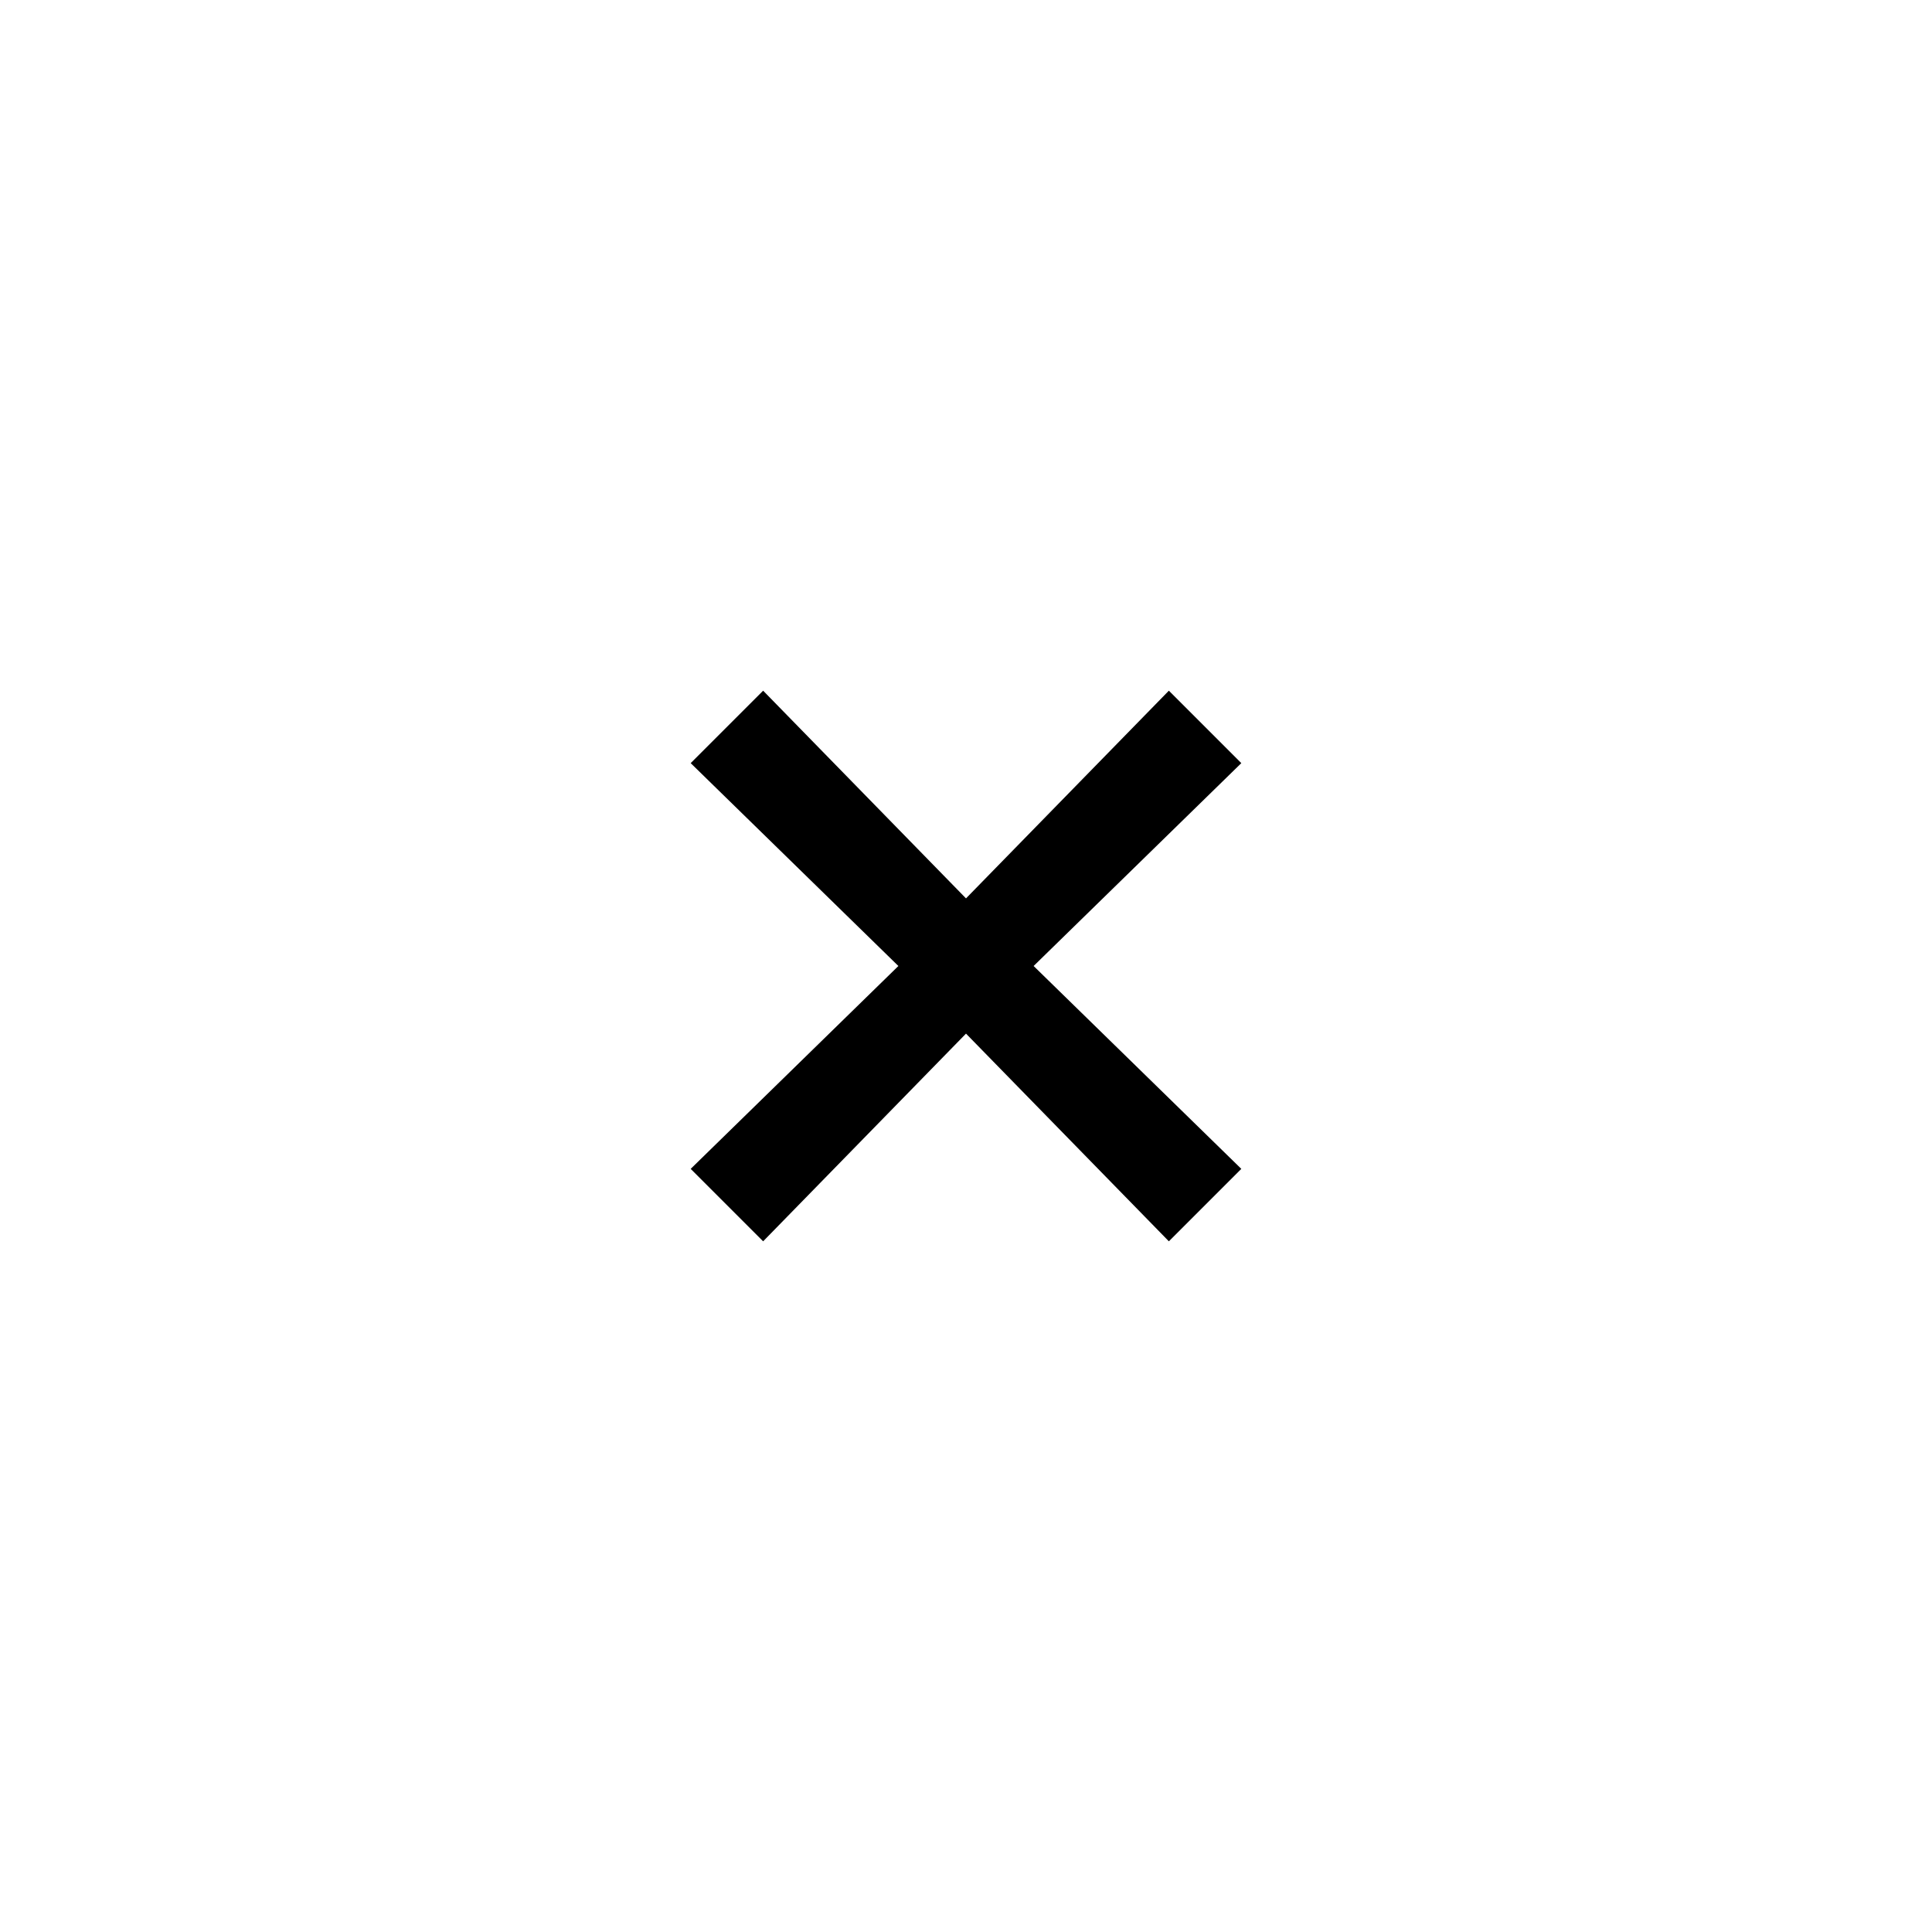
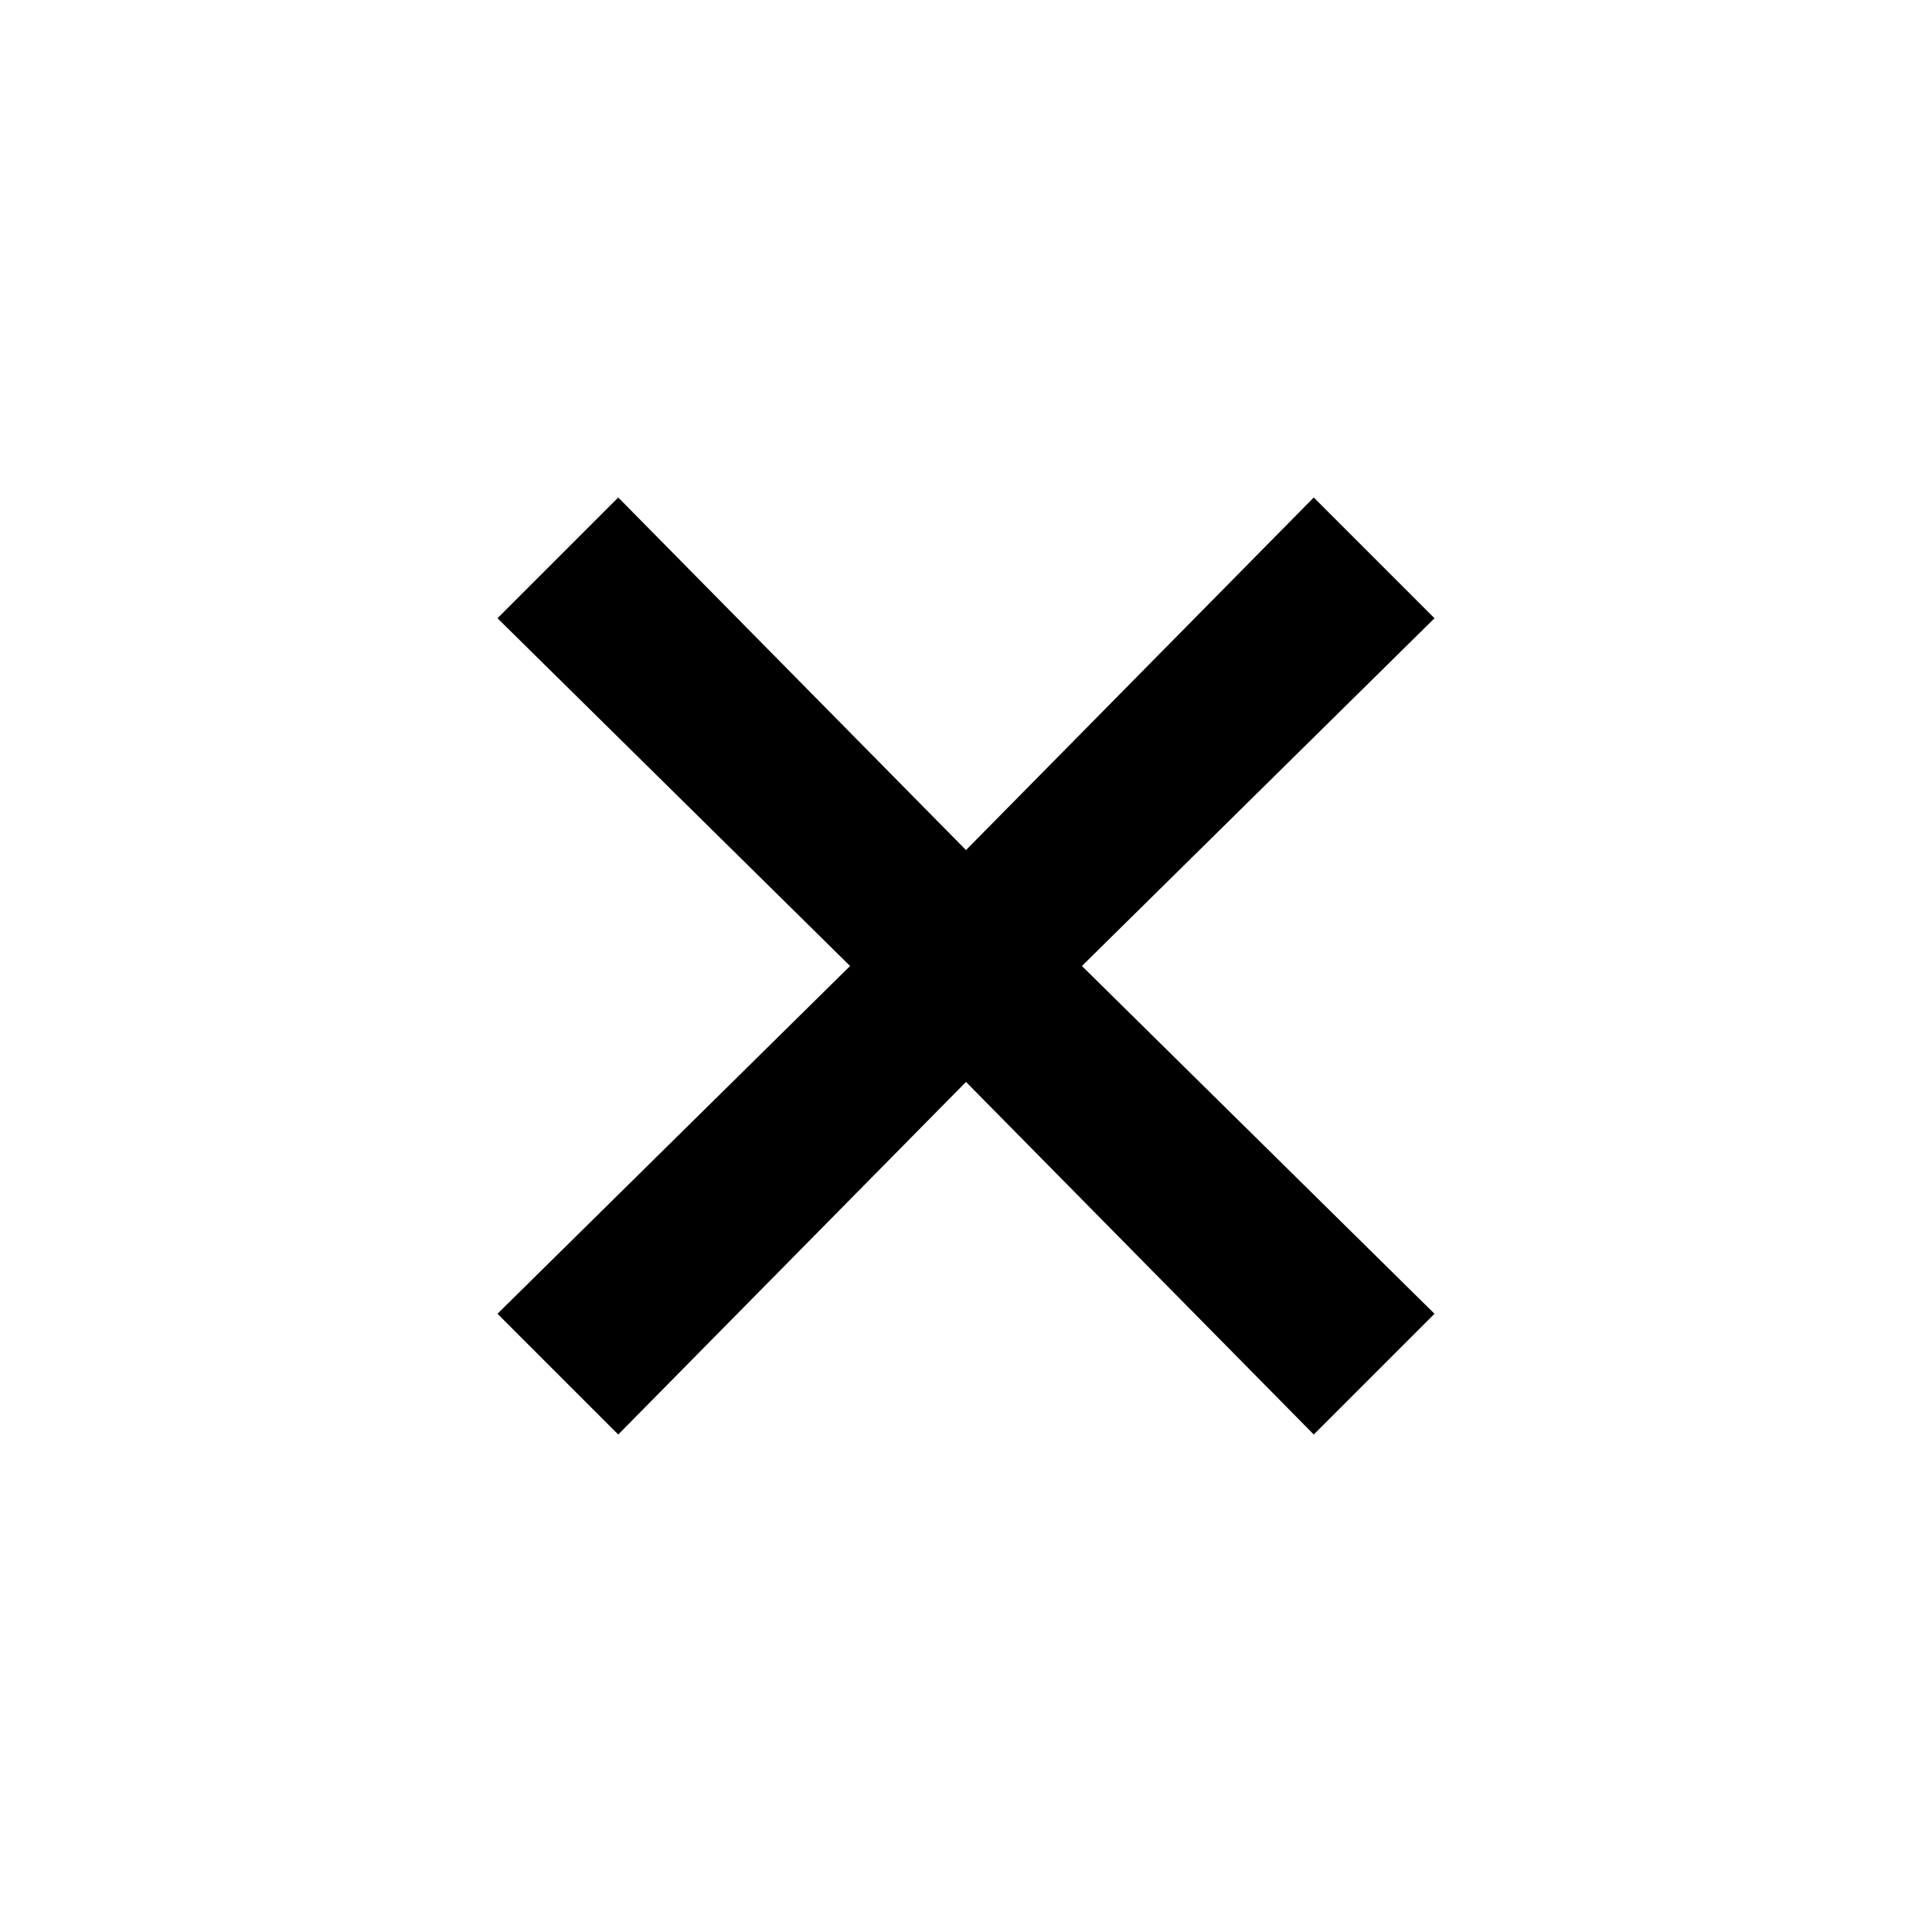
<svg xmlns="http://www.w3.org/2000/svg" version="1.1" id="UPDATED_SQUARE_compound" x="0px" y="0px" viewBox="0 0 40 40" style="enable-background:new 0 0 40 40;" xml:space="preserve">
  <style type="text/css">
	.st0{fill-rule:evenodd;clip-rule:evenodd;}
</style>
-   <polygon points="24.2,25.7 25.7,24.2 21.4,20 25.7,15.8 24.2,14.3 20,18.6 15.8,14.3 14.3,15.8 18.6,20 14.3,24.2 15.8,25.7   20,21.4 " />
+   <polygon points="27.2,29.7 29.7,27.2 22.4,20 29.7,12.8 27.2,10.3 20,17.6 12.8,10.3 10.3,12.8 17.6,20 10.3,27.2 12.8,29.7   20,22.4 " />
</svg>
